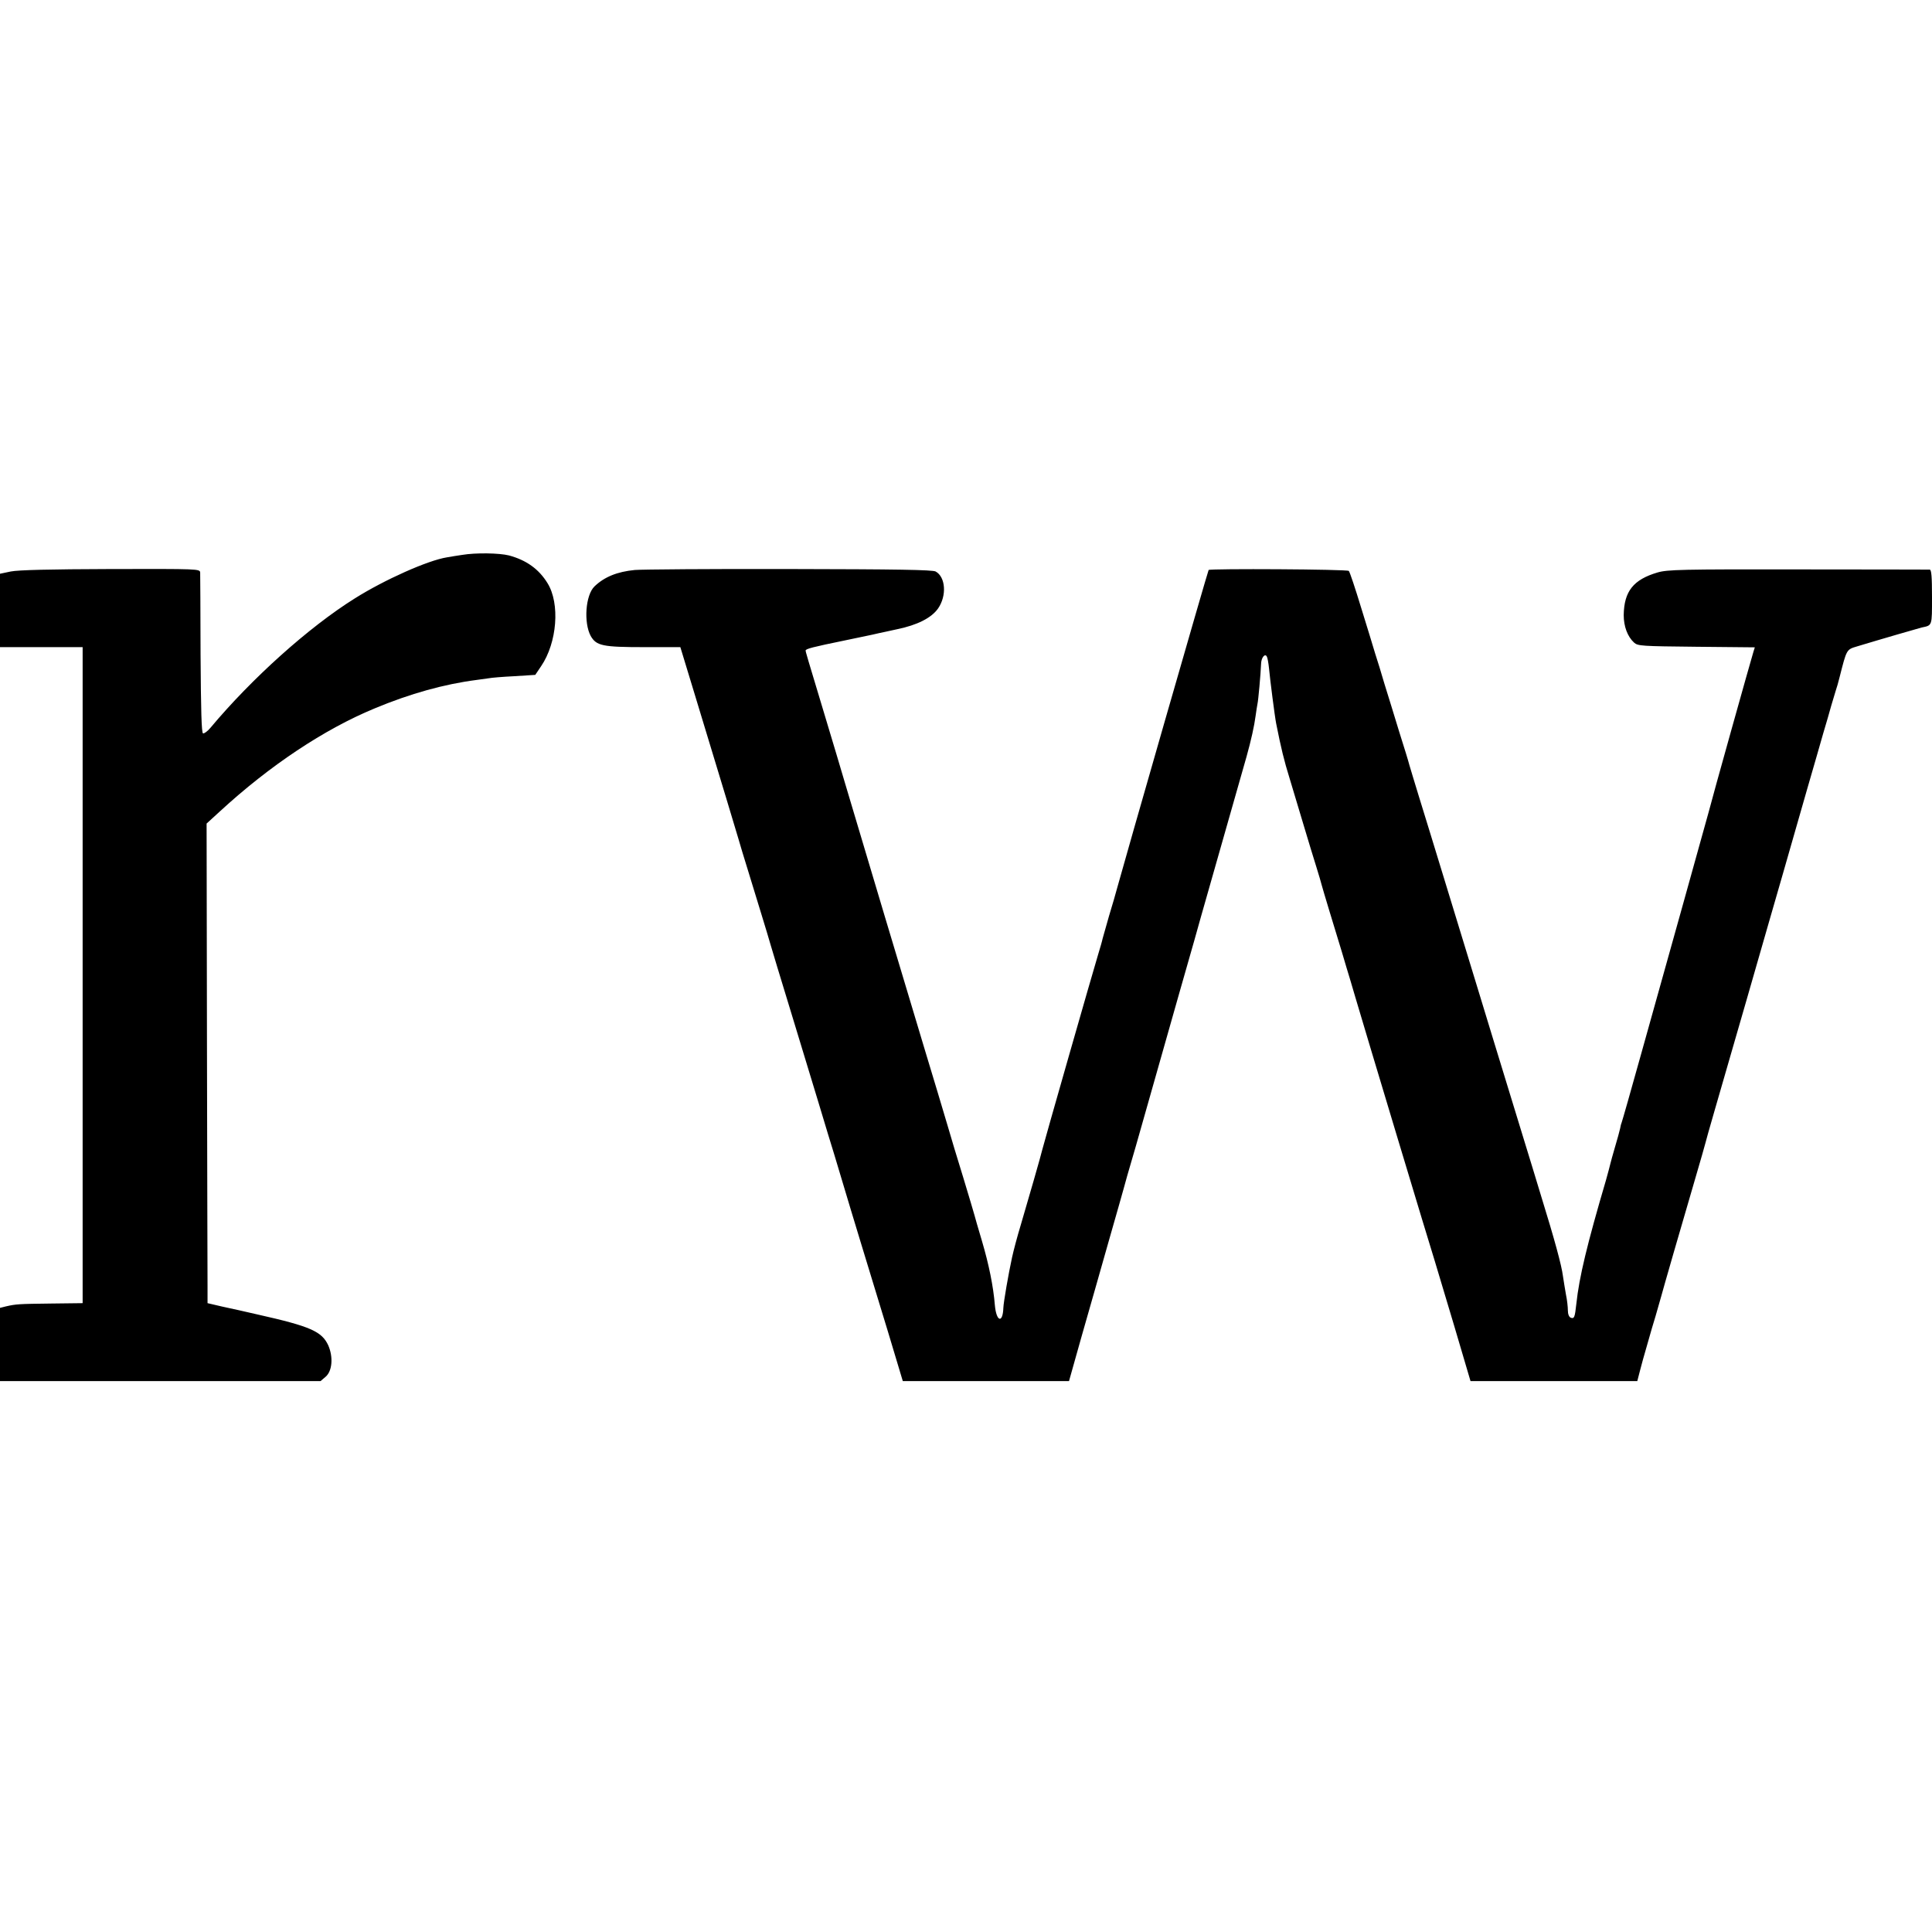
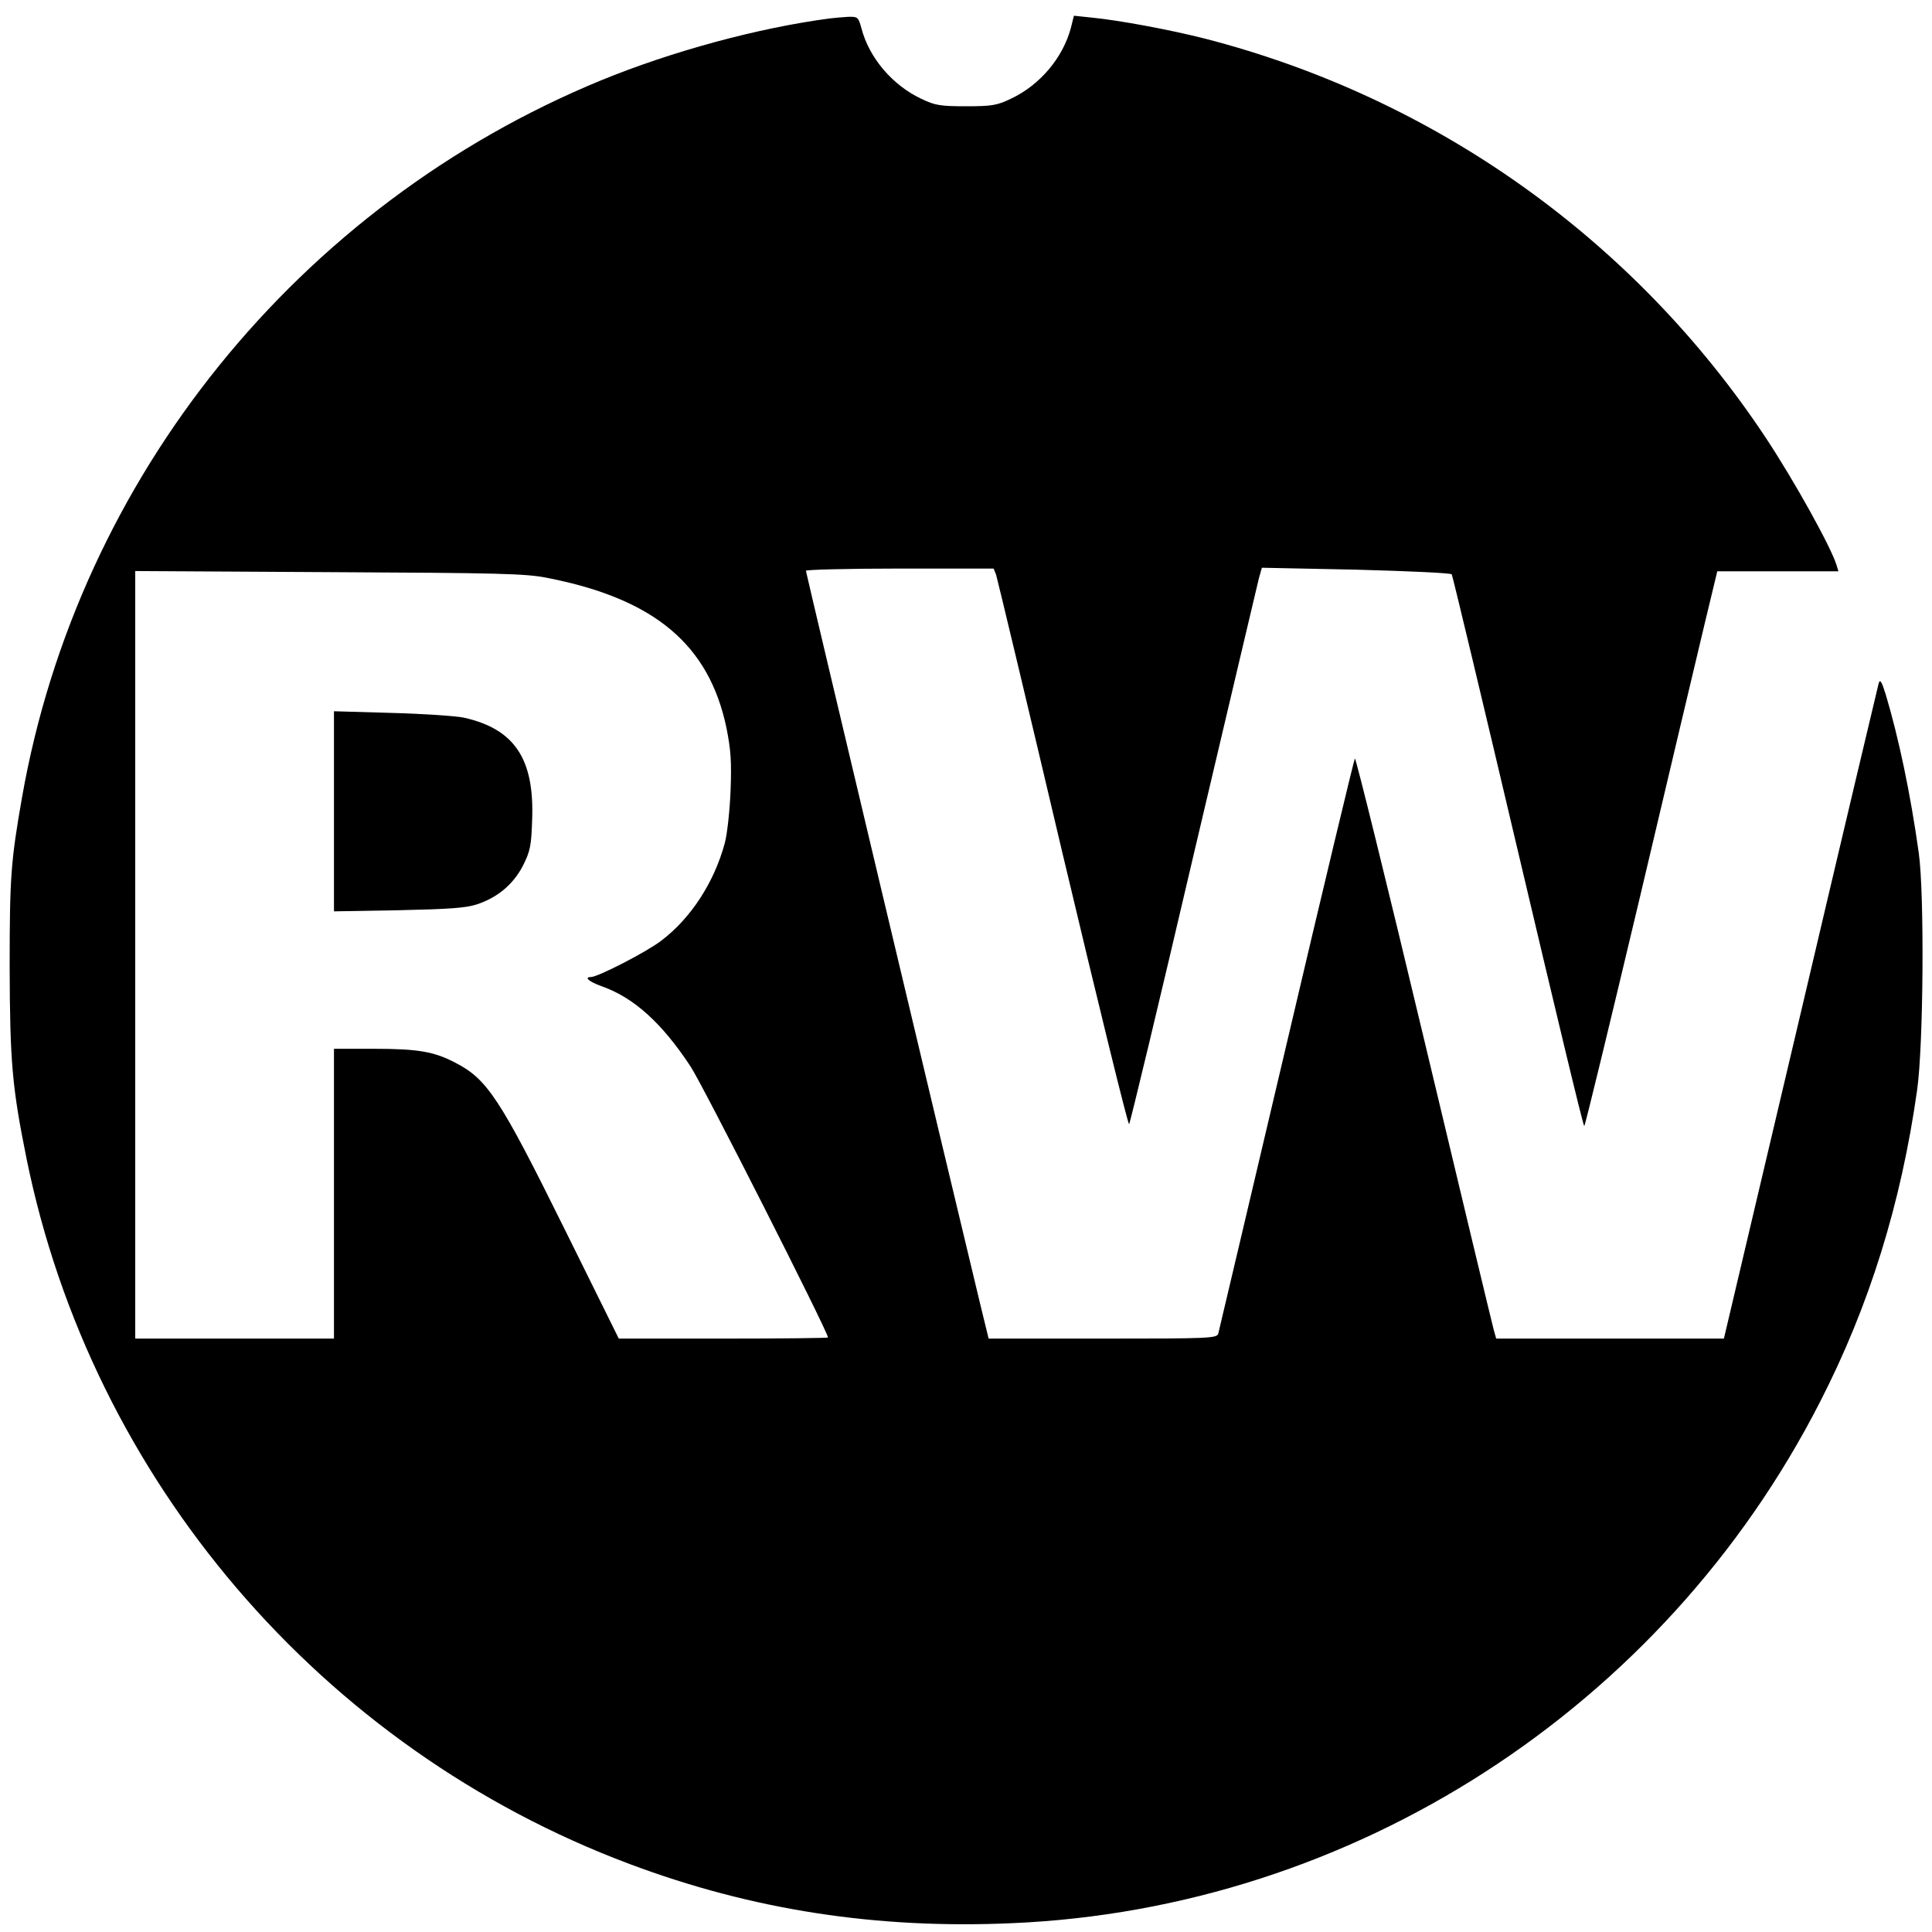
- <svg xmlns="http://www.w3.org/2000/svg" version="1" width="1365.333" height="1365.333" viewBox="0 0 1024 1024">
-   <path d="M245 294.1c-2.5.4-6.1.9-8.1 1.3-10.1 1.6-33 11.8-48.9 21.8-24.3 15.2-54.5 42.3-76.5 68.6-1.5 1.8-3.3 3.1-3.9 2.9-.8-.3-1.1-12.1-1.3-41.8 0-22.8-.2-42.3-.2-43.4-.1-2-.8-2-47.3-1.9-32.6.1-49.1.5-53.1 1.3L0 304.1V343h43.8V690.7l-16.7.2c-17.4.2-18.6.3-23.9 1.5l-3.2.8V732h169.9l2.7-2.3c3.5-3 4.1-10.4 1.4-16.6-3.4-7.4-9.4-10.1-37.5-16.4-6-1.4-14.5-3.3-18.8-4.2l-7.7-1.8v-8.6c0-4.7-.2-61.9-.3-127.1l-.2-118.5 7-6.4c26.5-24.4 55.4-43.6 82-54.6 18.9-7.9 37-12.9 54-15.1 2.2-.3 5.1-.7 6.5-.9 1.4-.3 7.5-.8 13.6-1.1l11.1-.7 3.1-4.6c8.5-12.5 10.1-33.2 3.4-44-4.6-7.5-11.2-12.2-20.4-14.7-5.2-1.3-17.6-1.5-24.8-.3zM336.5 302.1c-9.4.9-16.2 3.7-21.4 8.7-4.8 4.6-5.8 19.3-2 26.3 3 5.2 6.3 5.9 28.6 5.9h18.9l6.3 20.7c15.8 52 23.4 77.1 24.6 81.3.7 2.5 2.9 9.8 4.9 16.2 2 6.5 5.2 17.1 7.2 23.5 2 6.5 4.2 13.8 4.9 16.3.7 2.5 5.2 17.3 10 33s11.6 38.2 15.2 50c3.5 11.8 7.4 24.4 8.5 28 1.1 3.6 3.2 10.8 4.8 16 1.5 5.2 5.7 18.9 9.2 30.5 3.5 11.5 10 32.8 14.4 47.2l7.9 26.3h88.1l6.7-23.8c3.7-13 10.2-35.6 14.3-50.2 4.2-14.6 7.8-27.4 8.1-28.5.3-1.1 1.1-4 1.8-6.5 2.9-9.7 5.6-19.3 10.9-38 3-10.7 10.5-37.1 16.6-58.5 6.2-21.5 11.3-39.7 11.5-40.5.3-1.2 15.6-54.9 24.2-85 2.4-8.6 4.1-16.2 4.8-21.6.4-2.7.8-5.6 1-6.4.4-1.5 1.7-15.8 1.9-21.2.1-3.2 2-5.6 3-3.9.4.6.9 3.4 1.2 6.3.5 5.6 3.1 25.9 3.8 29.3 2.6 13.1 4.2 19.7 7.1 29 1.8 6 5.2 17.3 7.5 25 2.3 7.7 5.3 17.6 6.7 22 1.4 4.4 2.6 8.7 2.8 9.5.2.8 2 6.9 4 13.5s5 16.5 6.7 22c1.6 5.5 3.6 12.1 4.4 14.7.8 2.7 2 6.9 2.8 9.5 4.3 14.7 40.2 134 42.1 139.8.7 2.2 5.2 17.4 10.1 33.7l8.8 29.8h88.4l1.5-5.8c.8-3.1 2.2-8.2 3.1-11.2.9-3 1.8-6.2 2-7 .2-.8 1.6-5.6 3.1-10.5 1.4-5 2.8-9.7 3-10.5.4-1.7 11.2-39.2 18.2-63 2.5-8.5 4.9-16.9 5.3-18.5.8-3.3 4.9-17.3 22-76.5 6.1-21.2 11.3-39.2 11.5-40 .2-.8 3.6-12.5 7.5-26s9.7-33.7 12.9-45c3.3-11.3 7.1-24.6 8.5-29.5 1.5-5 3.4-11.5 4.2-14.5.9-3 2-6.6 2.4-8 .5-1.4 1.4-4.5 2-7 3.8-14.9 3.6-14.7 9.3-16.4 12.2-3.7 33.3-9.8 34.2-10 5.7-1.2 5.5-.6 5.5-16.2 0-10.8-.3-14.4-1.2-14.5-.7 0-32.1-.1-69.8-.1-61.9-.1-69.1.1-74.4 1.6-12.9 3.8-17.8 10-18 22.6 0 6 2 11.4 5.5 14.6 2 1.8 4 1.9 33.1 2.2l30.9.3-.7 2.2c-1 3.1-22.3 79.1-23.8 85.2-.8 2.7-6.8 24.6-13.5 48.5s-16.7 59.7-22.2 79.4c-5.5 19.8-10.2 36.2-10.4 36.6-.2.4-.6 1.8-.8 3.1-.3 1.4-1.5 5.8-2.7 9.8-1.2 4.1-2.3 8.1-2.5 9-.2.9-1.2 4.7-2.3 8.6-10 34-14.2 51.4-15.7 65.5-.8 7.3-1.1 8.1-3 7.4-.9-.4-1.5-1.9-1.5-3.9 0-1.8-.4-5.5-1-8.3-.5-2.8-1.2-7.2-1.6-9.8-.7-5.7-4.5-19.6-11.4-41.9-2.8-9.4-6.9-22.6-9-29.5-13.7-44.6-22.4-73.3-24-78.5-2.8-9.2-12.1-39.7-18.8-61.5-3.3-10.7-6.7-21.8-7.5-24.5-.9-2.8-3.4-11.1-5.7-18.5-2.3-7.4-4.5-14.9-5-16.5-.4-1.7-2.9-9.8-5.5-18-2.5-8.3-6-19.5-7.7-25-1.6-5.5-3.8-12.7-4.9-16-1-3.3-4.3-14.3-7.5-24.5-3.1-10.2-6-18.9-6.5-19.4-.8-.9-73.5-1.3-74.3-.5-.4.4-45 155.7-48.3 167.9-.8 3-2.8 10-4.5 15.5-1.6 5.5-3.1 10.9-3.4 12-.2 1.1-1.3 4.9-2.4 8.5-2.4 7.8-29 100.8-29.5 103.1-.3 1.7-8.3 29.5-11.4 39.9-2 6.6-3.9 13.8-4.7 17.5-1.9 8.7-4.5 23.7-4.6 26.7-.3 8.4-3.7 7.4-4.5-1.4-.8-10-3.2-21.7-6.8-33.9-2-6.7-3.8-12.9-4-13.8-.2-.9-2.9-9.8-5.9-19.8-3.1-10-6.7-21.9-8-26.5-2.7-9.2-8.4-28.1-12.1-40.3-4.7-15.4-38.7-129.1-42.5-142-2.1-7.2-6.6-22.2-10-33.5-10.4-34.5-11-36.5-11-37.2 0-.9 3.9-1.9 20.5-5.3 7.2-1.5 13.8-2.9 14.8-3.1.9-.2 2.5-.6 3.5-.8.9-.2 5.3-1.1 9.7-2.1 10.7-2.2 18.2-6 21.7-11 4.7-6.8 4-16.7-1.3-19.6-1.8-.9-20.3-1.2-77.9-1.3-41.5-.1-78.2.2-81.5.5z" />
+ <svg xmlns="http://www.w3.org/2000/svg" version="1" width="933.333" height="933.333" viewBox="0 0 700 700">
+   <path d="M300.5 6.7c-25.8 3.4-57.1 11.9-82.7 22.4C108.2 74.2 28.4 172.9 8 288.8c-4.1 23.3-4.5 29.2-4.5 61.7.1 34.2.9 43.5 6.1 69.2 23.6 116.4 106.8 213.8 218.6 255.7 44.3 16.6 89.4 23.6 138.6 21.4 123.4-5.3 235.9-77.9 292.6-188.8 17.9-34.9 29.4-71.9 35.2-113 2.3-15.9 2.7-71.1.6-86-3-21.5-7.3-41.8-12-57.5-1.4-4.5-2-5.5-2.5-4-.3 1.1-13.1 55-28.3 119.7L624.6 485h-82.5l-.9-3.2c-.5-1.8-11.9-49.3-25.3-105.5s-24.7-101.9-25-101.5c-.3.4-11.5 47-24.8 103.7-13.3 56.6-24.5 103.8-24.7 104.7-.5 1.7-3.4 1.8-41.9 1.8h-41.3l-3.1-12.7C342.2 418.8 292 207.5 292 206.8c0-.4 15.3-.8 34-.8h34l.9 2.2c.4 1.3 11.3 46.7 24.1 101.1 12.9 54.3 23.7 98.4 24.1 98 .4-.5 10.9-44.2 23.3-97.3 12.5-53.1 23.2-98.3 23.7-100.4l1.1-3.9 34.1.7c18.8.5 34.4 1.2 34.7 1.7.3.5 11.1 45.6 24 100.4 12.9 54.7 23.6 99.5 24 99.5.3 0 9.2-36.8 19.9-81.8 10.6-44.9 21.3-90.1 23.8-100.5l4.5-18.7h43.9l-.7-2.3c-2.1-6.7-15.3-30.5-25.7-46.2C592.2 86.9 520 35.5 436.6 14c-12.6-3.2-30.8-6.6-40.8-7.6l-6.7-.7-1.1 4.4c-2.9 10.9-11.3 20.8-21.8 25.7-5 2.4-6.9 2.7-16.2 2.7-9.3 0-11.2-.3-16.2-2.7-10.4-4.9-18.9-14.8-21.7-25.6-1.1-4-1.3-4.2-4.9-4.1-2 .1-5 .4-6.7.6zM198.4 209.4c38.8 7.6 58.5 24.2 64.8 54.3 1.6 8 1.9 12.2 1.5 22.8-.3 7.3-1.2 15.6-2.1 19-3.9 14.4-12.4 27.3-23.1 35.4-5.4 4.1-22.9 13.1-25.4 13.1-2.6 0-.7 1.7 3.8 3.3 11.7 4.1 21.9 13.3 32.3 29.1 4.5 6.8 49.8 96.2 49.8 98.2 0 .2-17 .4-37.9.4h-37.9l-19.6-39.6c-23.6-47.7-28.1-54.5-39.9-60.5-7.5-3.9-13.5-4.9-28.9-4.9H121v105H49V206.9l70.3.4c61.8.3 71.3.5 79.1 2.1z" />
+   <path d="M121 293.9v36.3l23.3-.4c18.3-.4 24.3-.8 28.4-2.1 7.6-2.5 13.3-7.3 16.8-14.1 2.6-5.2 3-7.1 3.3-16.4.9-22.3-6.4-33.1-24.8-37.2-3-.6-14.8-1.4-26.2-1.7l-20.8-.6v36.2z" />
</svg>
